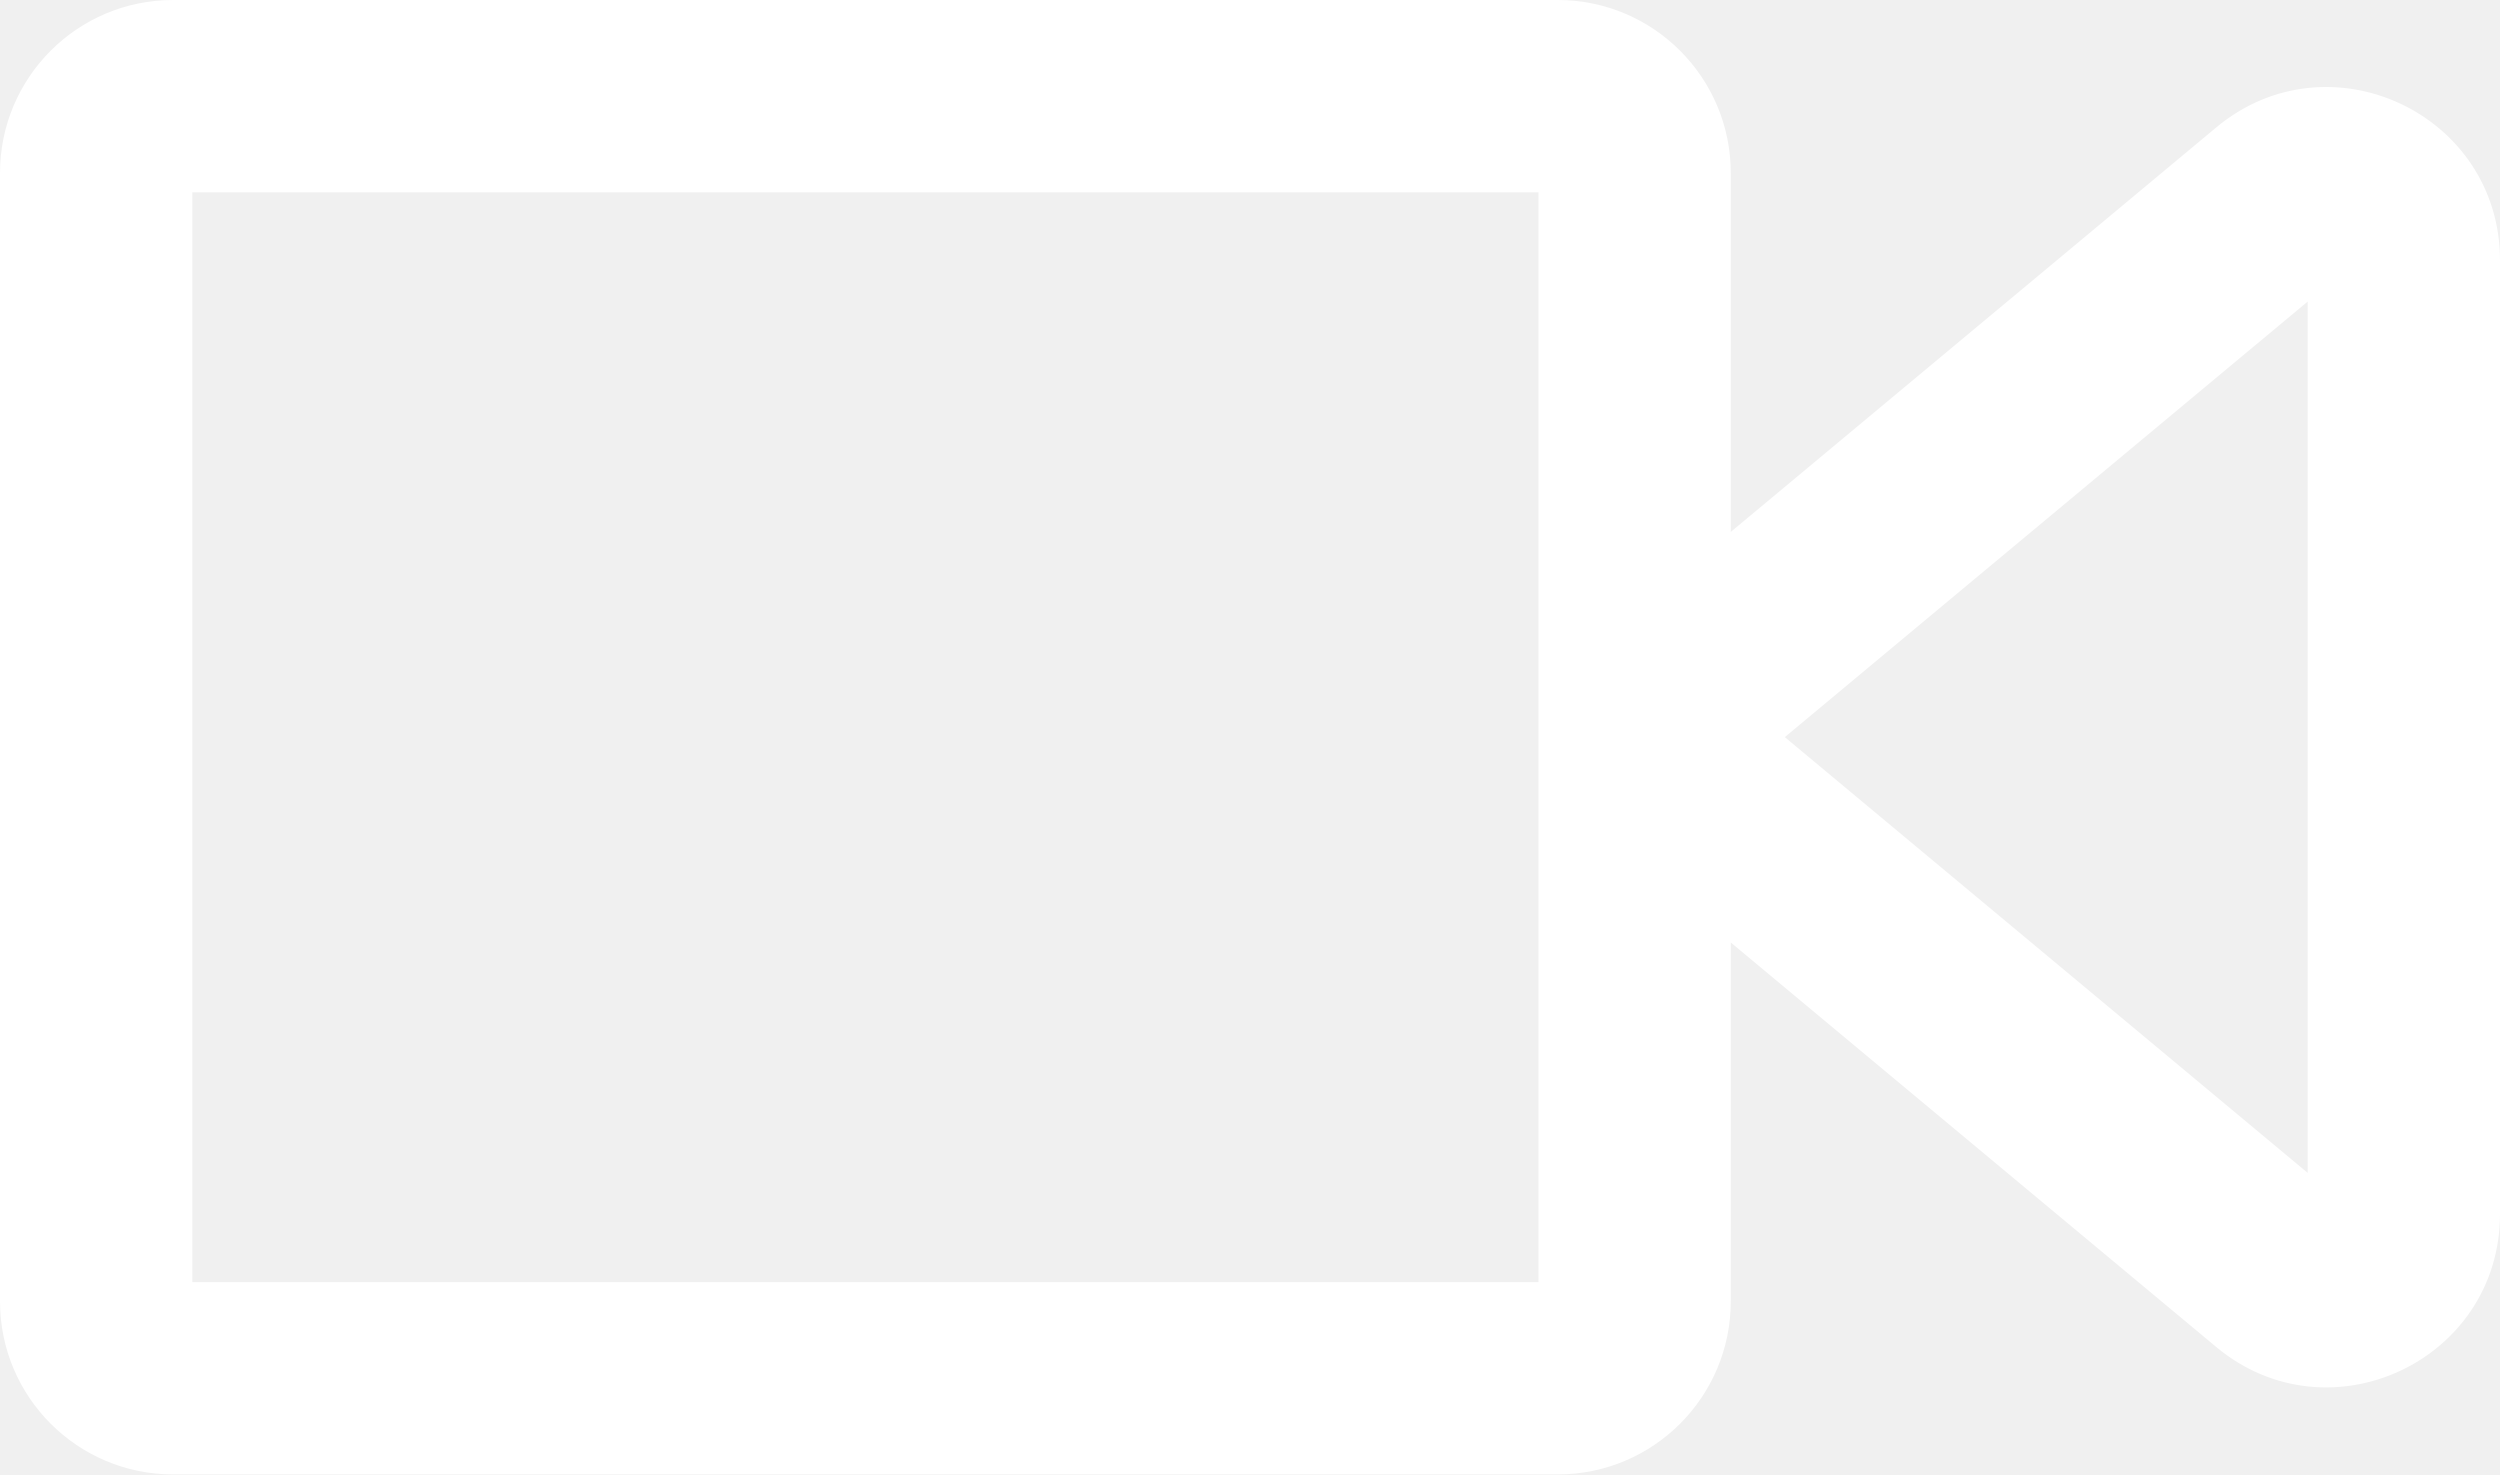
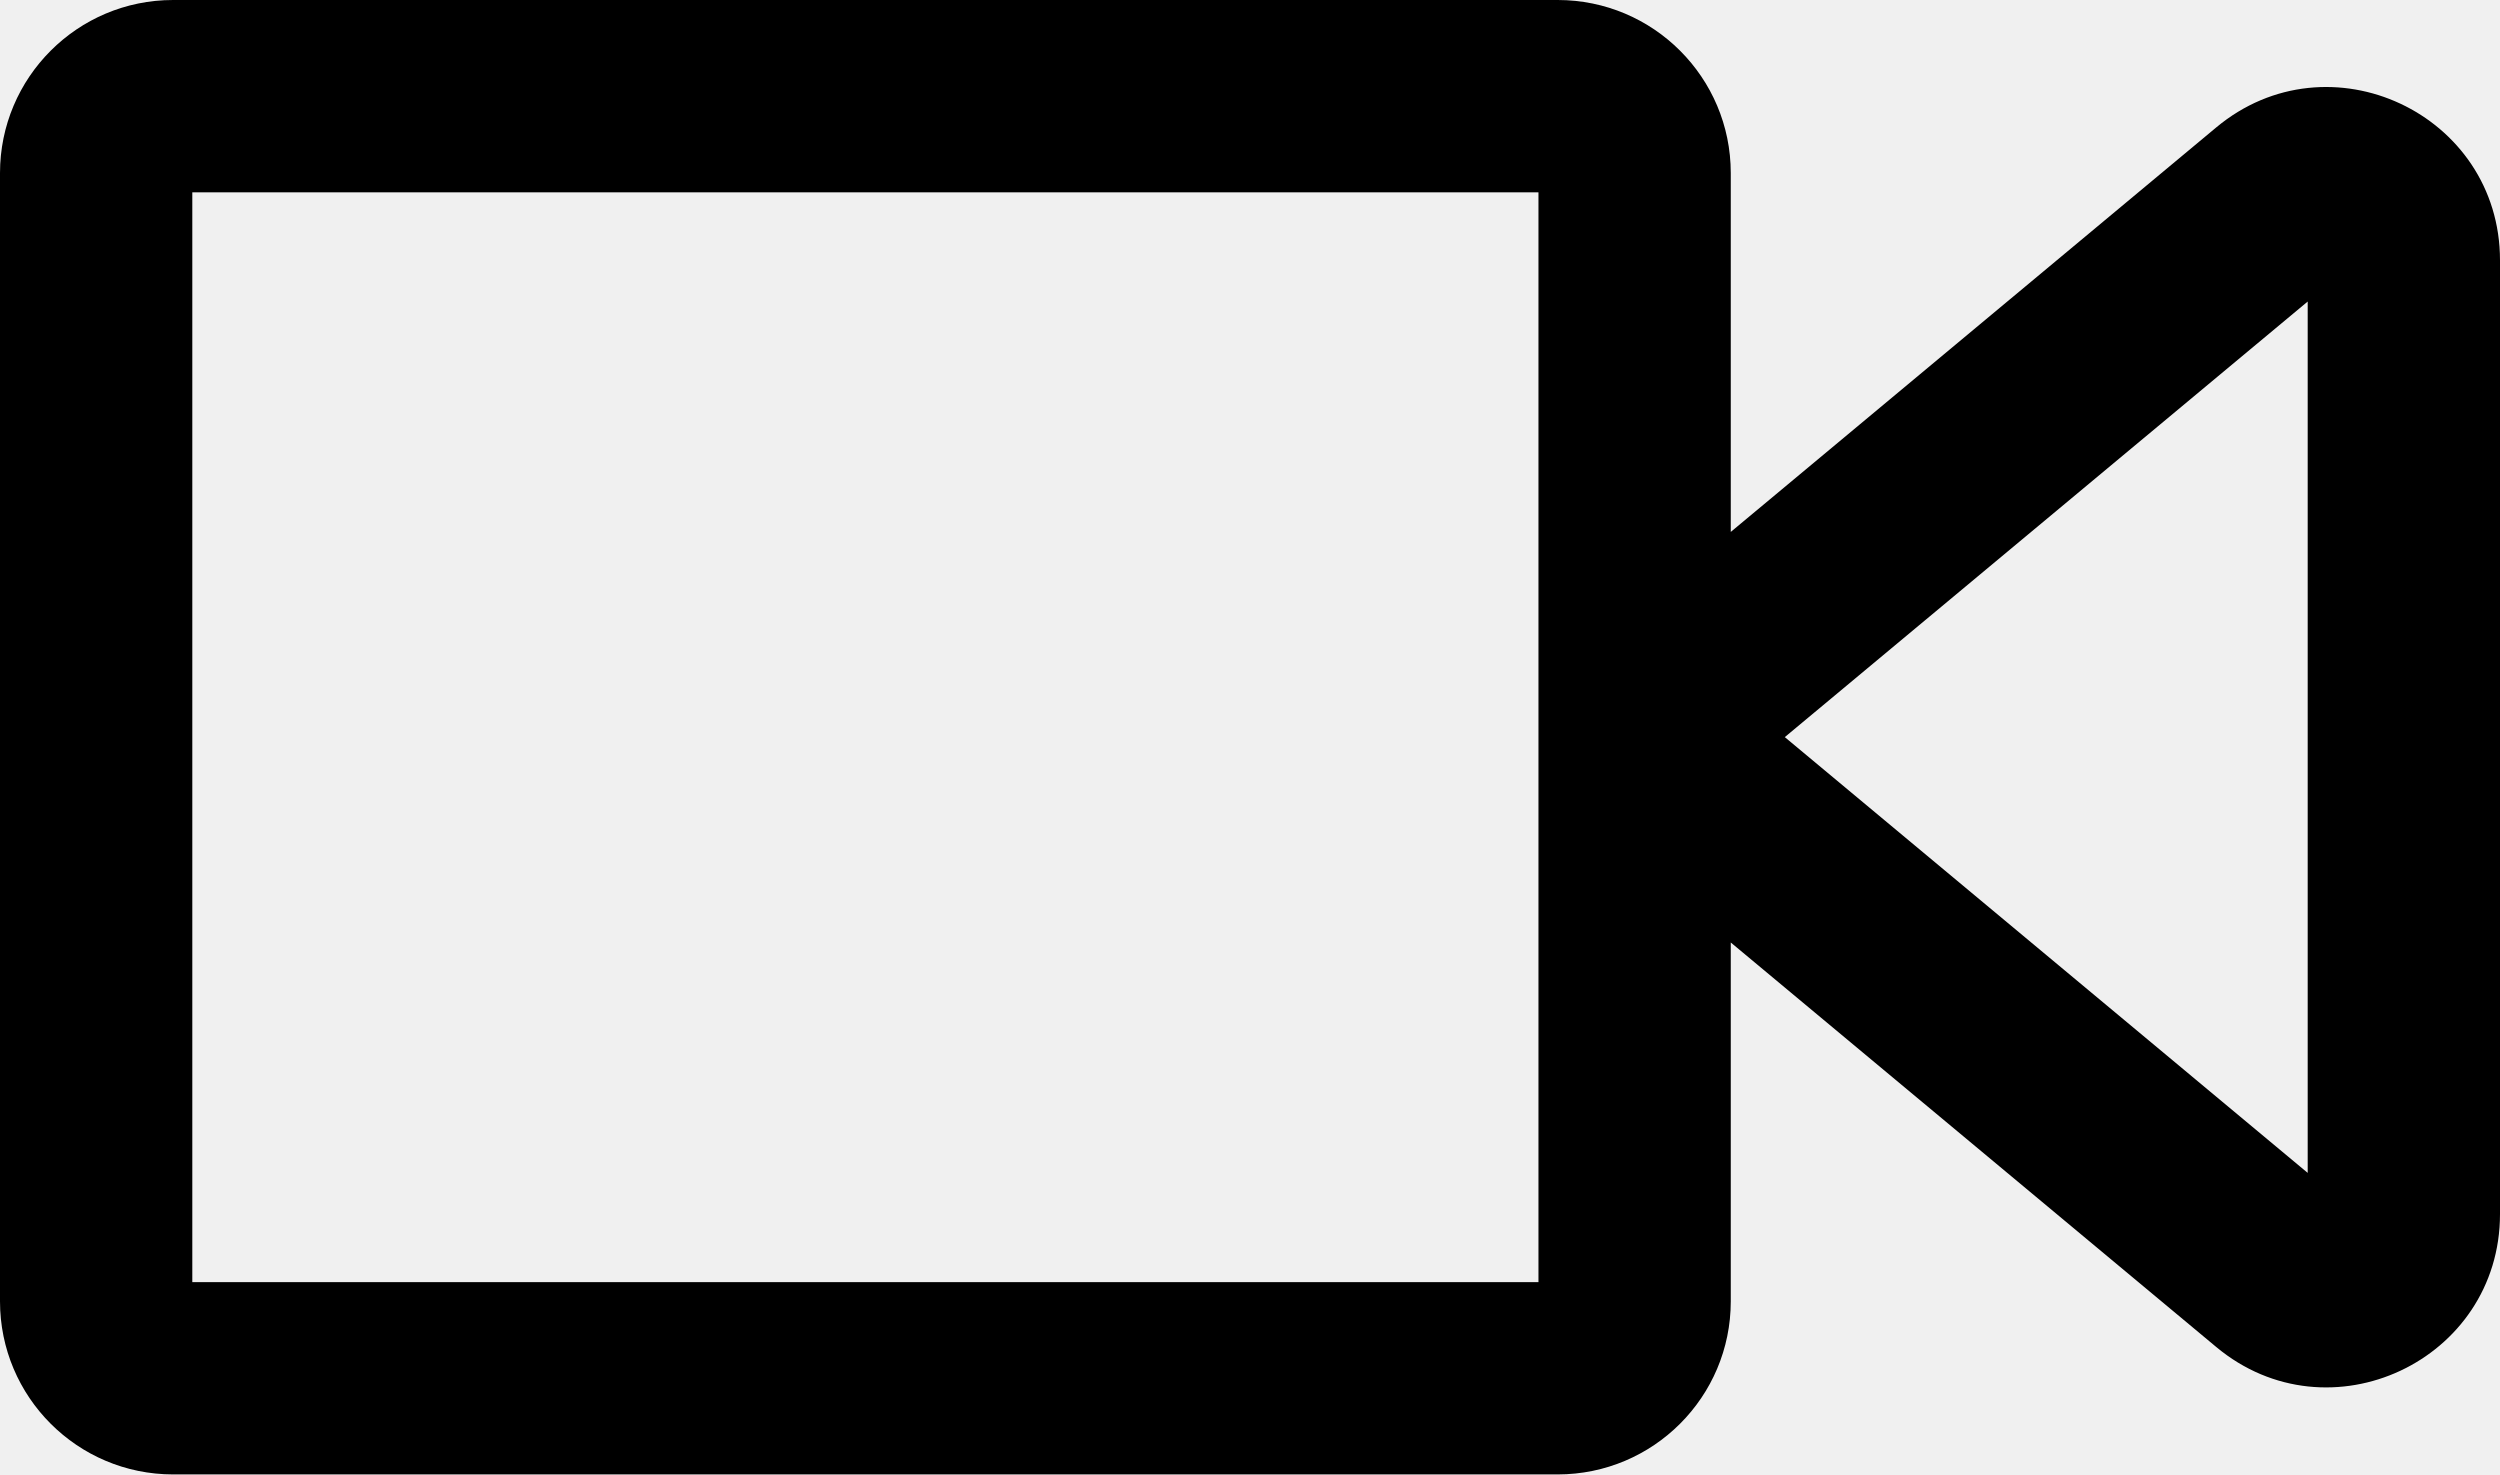
<svg xmlns="http://www.w3.org/2000/svg" preserveAspectRatio="none" overflow="visible" style="display: block;" width="13" height="7.667" viewBox="0 0 13 7.667" fill="none">
-   <path id="Vector (Stroke)" fill-rule="evenodd" clip-rule="evenodd" d="M1 1V6.667H8V1H1ZM0 0.9C0 0.403 0.403 0 0.9 0H8.1C8.597 0 9 0.403 9 0.9V2.766L11.524 0.663C12.11 0.174 13 0.591 13 1.354V6.313C13 7.076 12.11 7.493 11.524 7.004L9 4.901V6.767C9 7.264 8.597 7.667 8.1 7.667H0.9C0.403 7.667 0 7.264 0 6.767V0.9ZM9.281 3.833L12 6.099V1.568L9.281 3.833Z" fill="white" />
+   <path id="Vector (Stroke)" fill-rule="evenodd" clip-rule="evenodd" d="M1 1V6.667H8V1H1ZM0 0.9C0 0.403 0.403 0 0.9 0H8.1C8.597 0 9 0.403 9 0.9V2.766L11.524 0.663C12.11 0.174 13 0.591 13 1.354V6.313C13 7.076 12.11 7.493 11.524 7.004L9 4.901V6.767C9 7.264 8.597 7.667 8.1 7.667H0.9C0.403 7.667 0 7.264 0 6.767V0.9ZM9.281 3.833L12 6.099V1.568L9.281 3.833Z" fill="currentColor" />
</svg>
